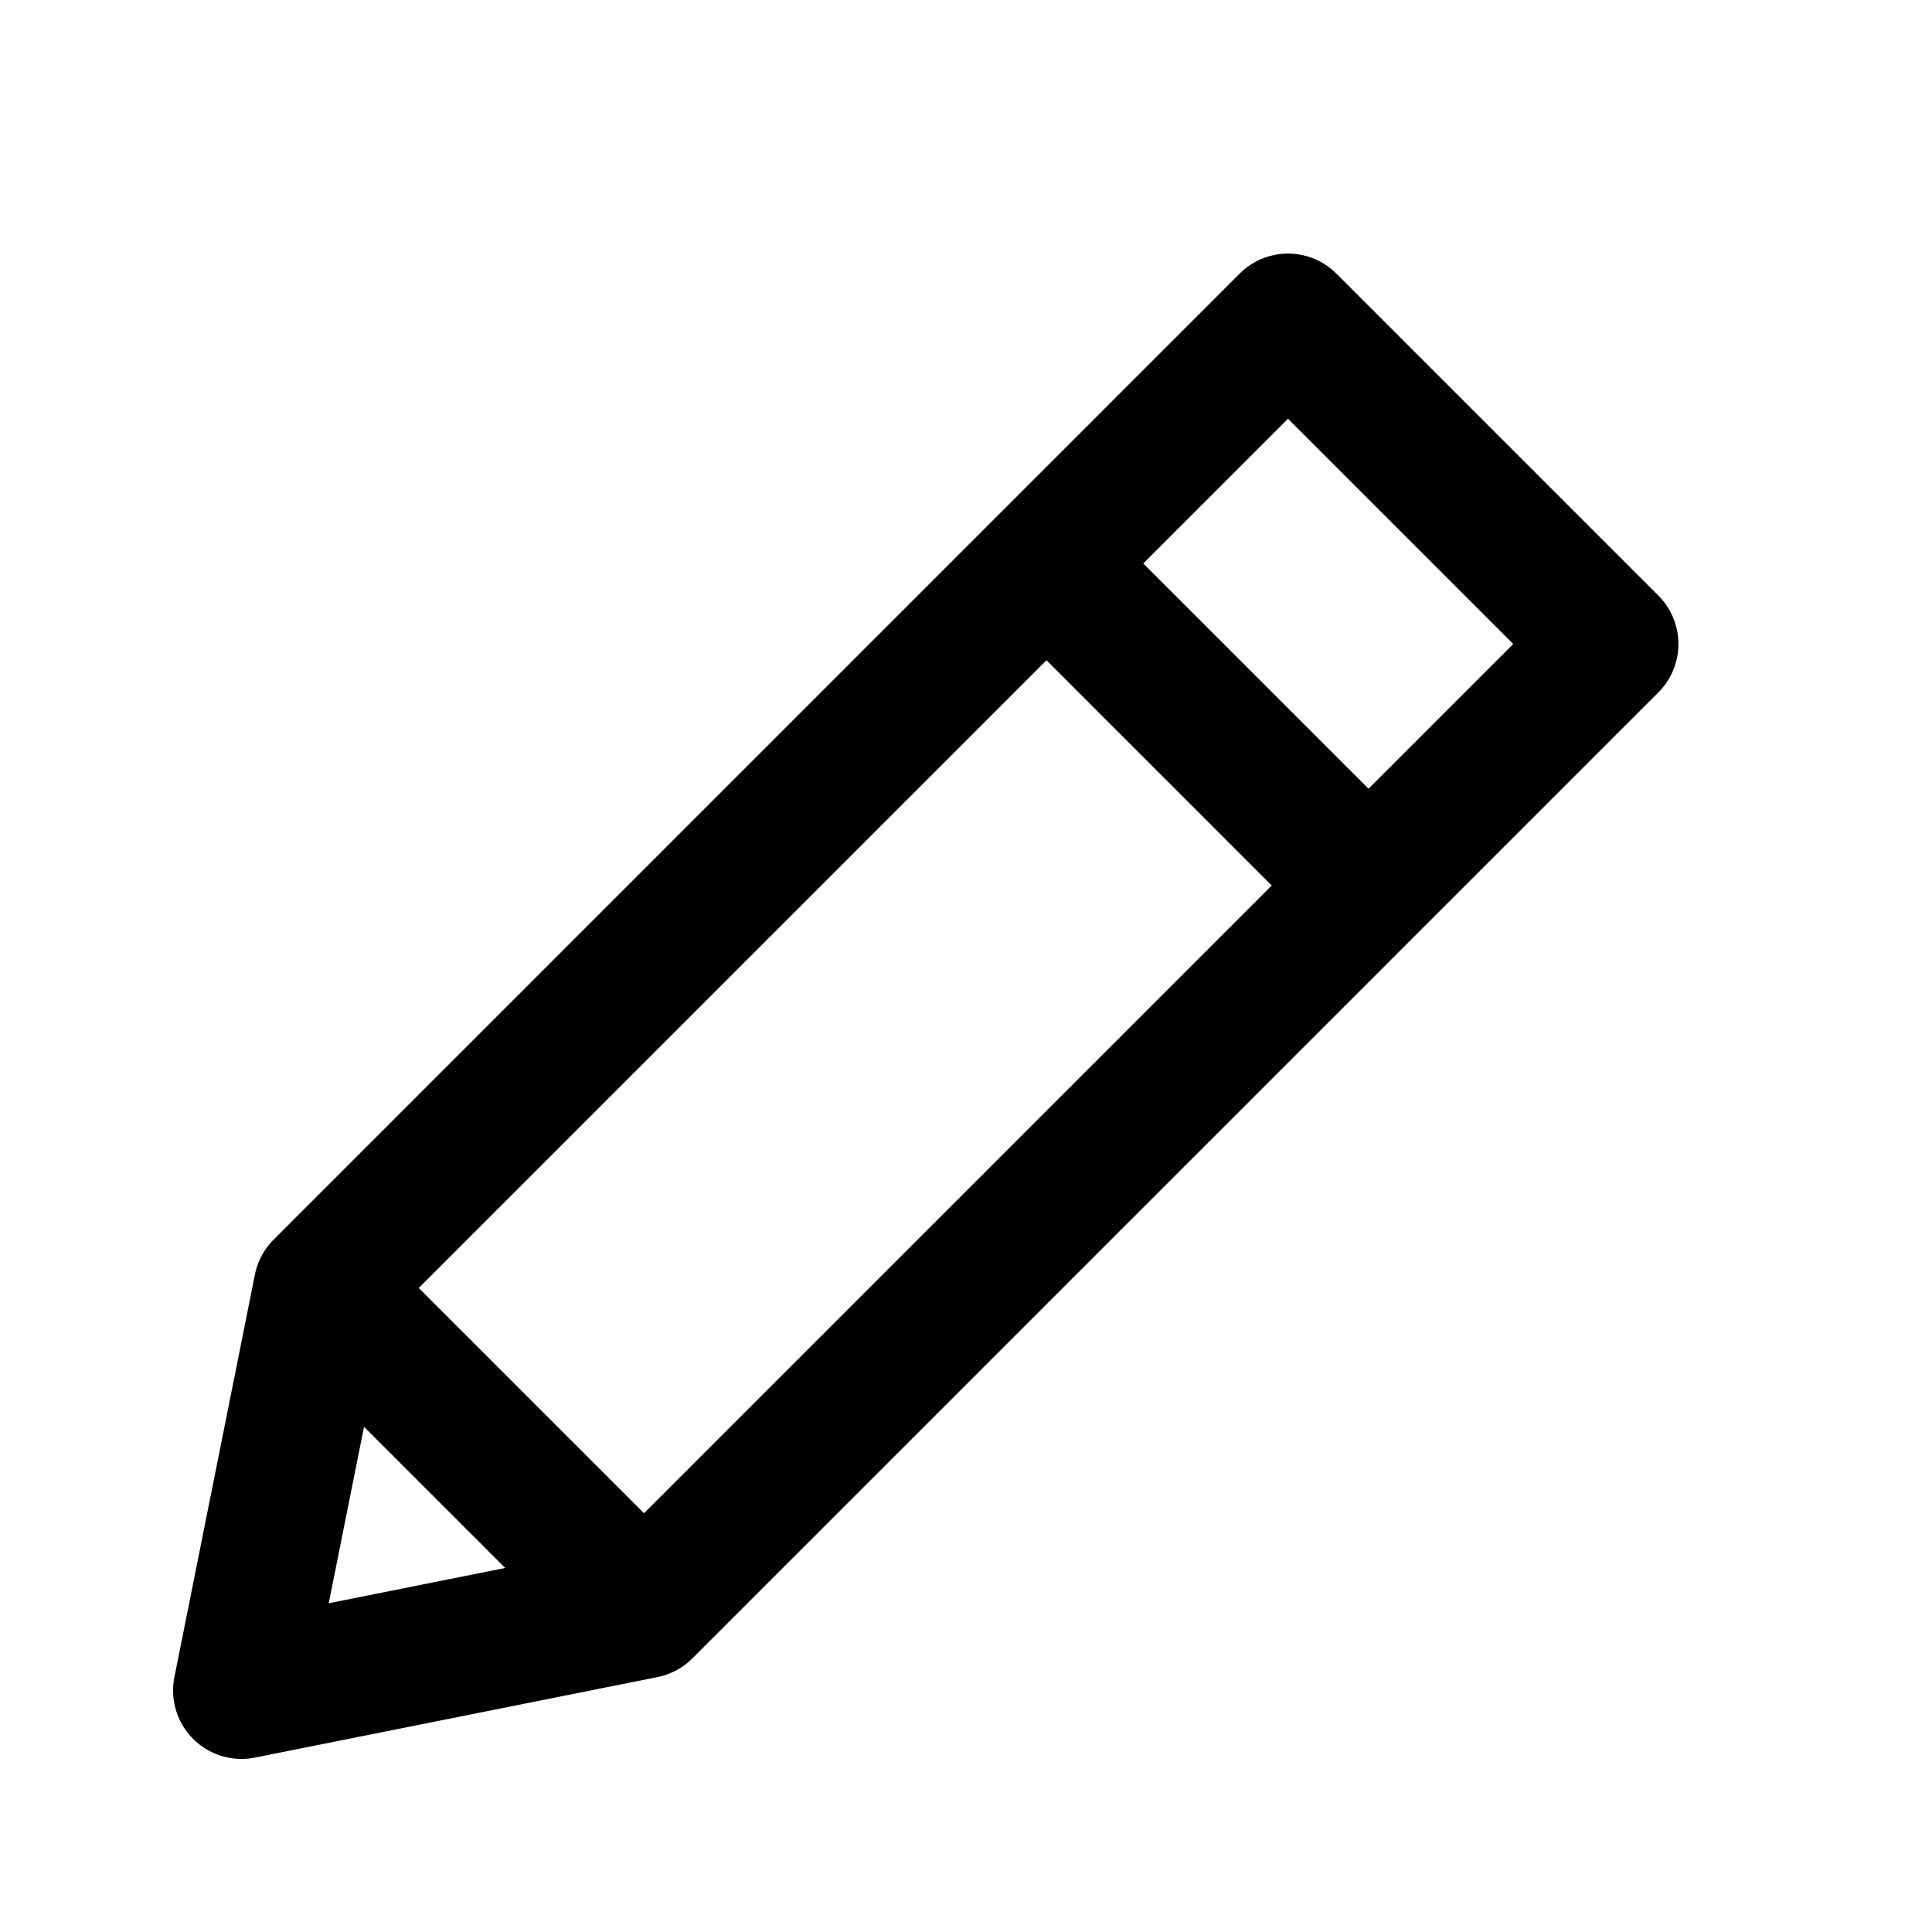
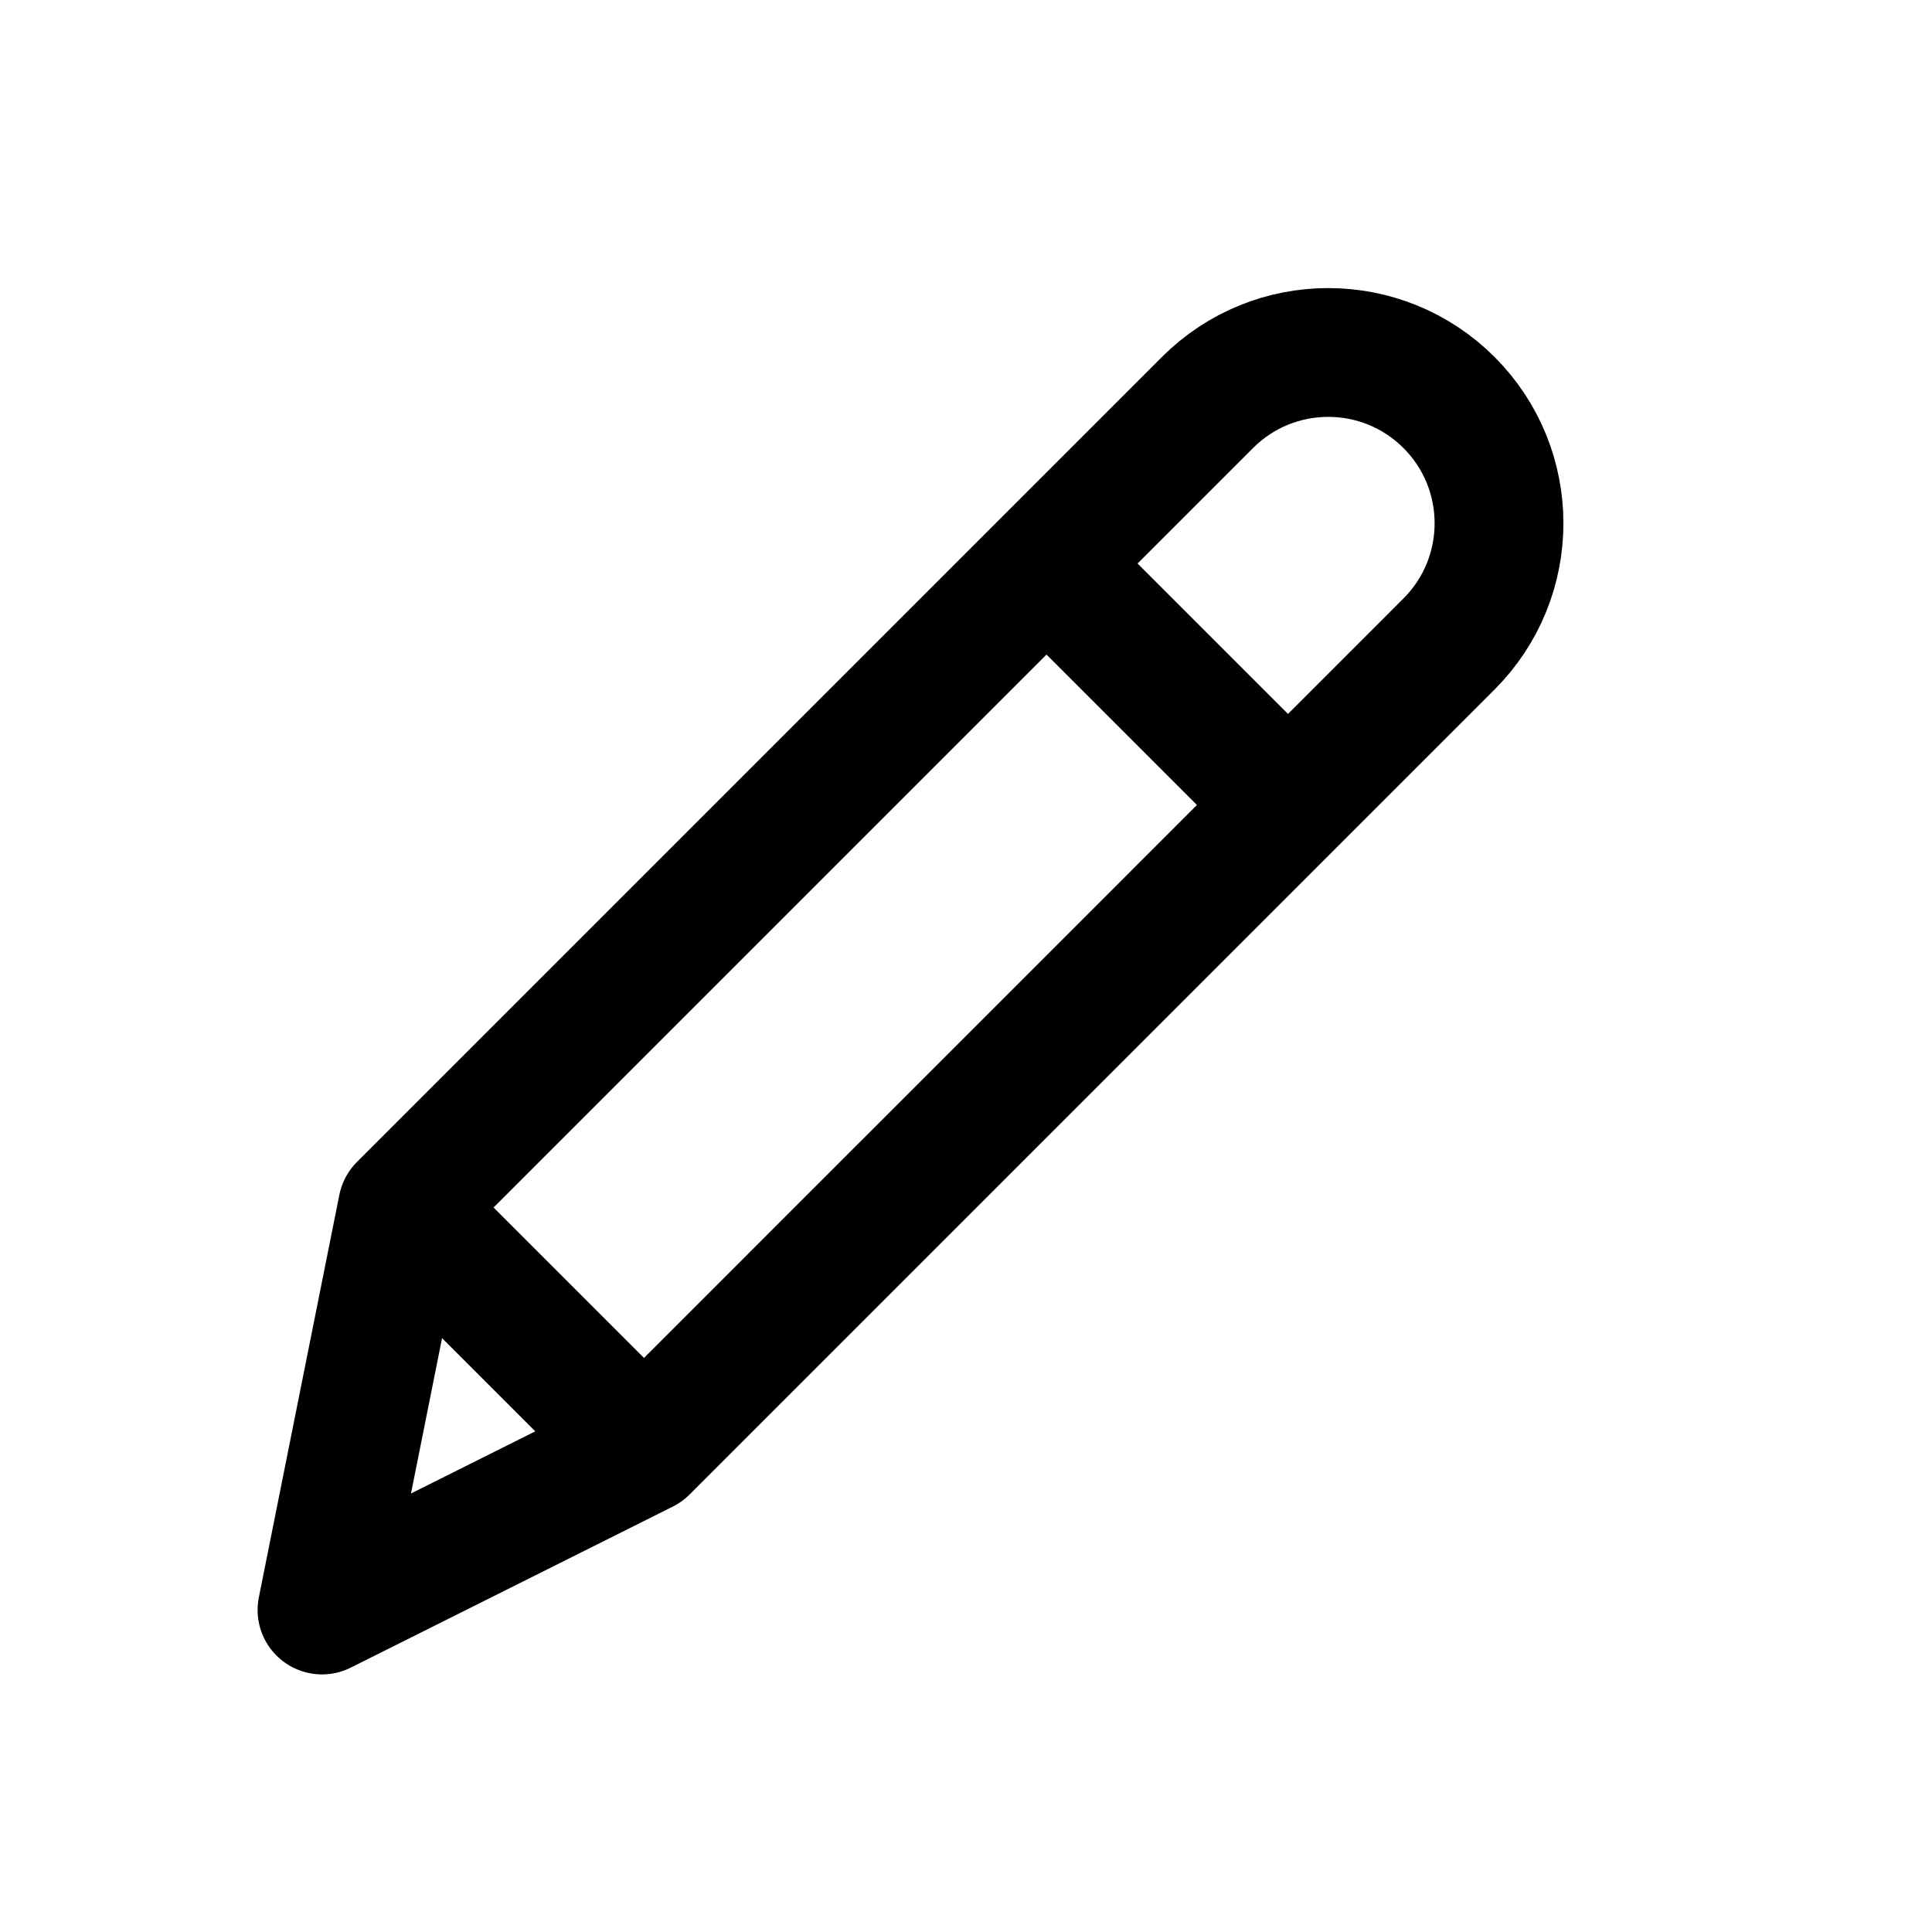
<svg xmlns="http://www.w3.org/2000/svg" width="24" height="24" viewBox="0 0 24 24">
-   <path d="M4 16L16 4l4 4L8 20l-5 1z M13 7l4 4 M4 16l4 4" fill="none" stroke="#000000" stroke-width="1.7" stroke-linecap="round" stroke-linejoin="round" />
+   <path d="M5 15 15 5a2 2 0 0 1 3 3L8 18l-4 2 1-5Zm8-8 3 3M5 15l3 3" fill="none" stroke="#000000" stroke-width="1.6" stroke-linecap="round" stroke-linejoin="round" />
</svg>
